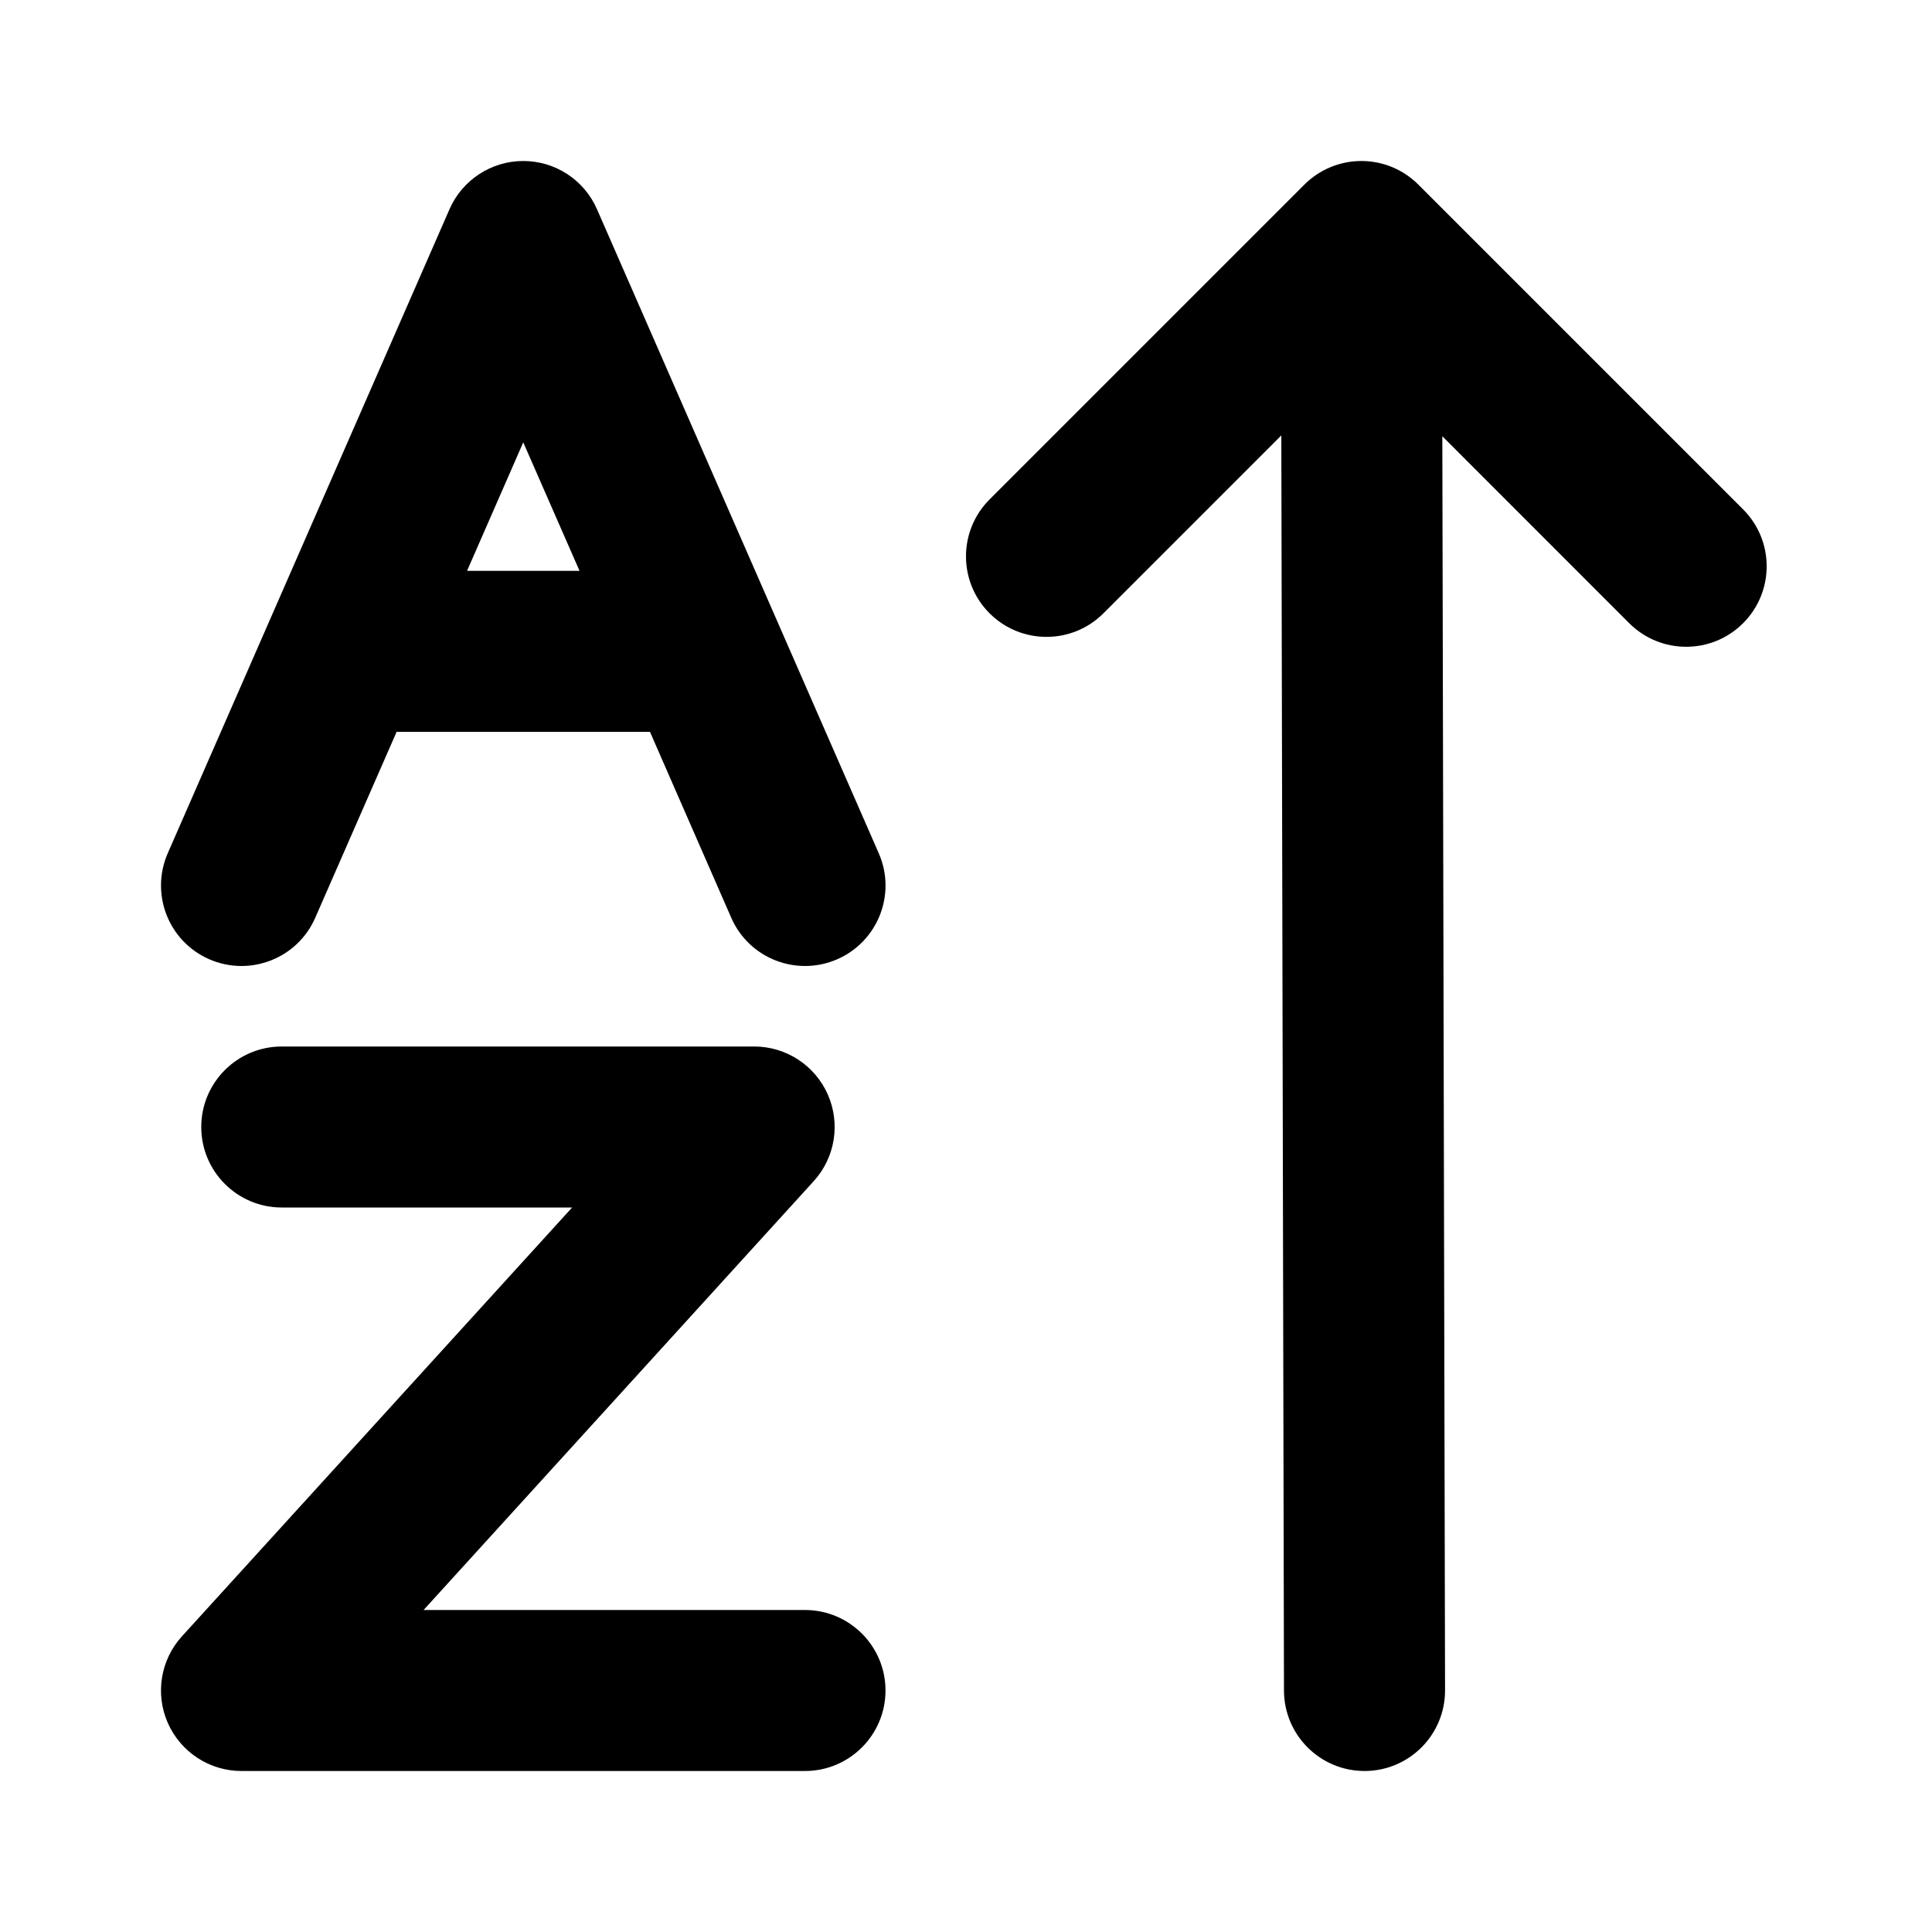
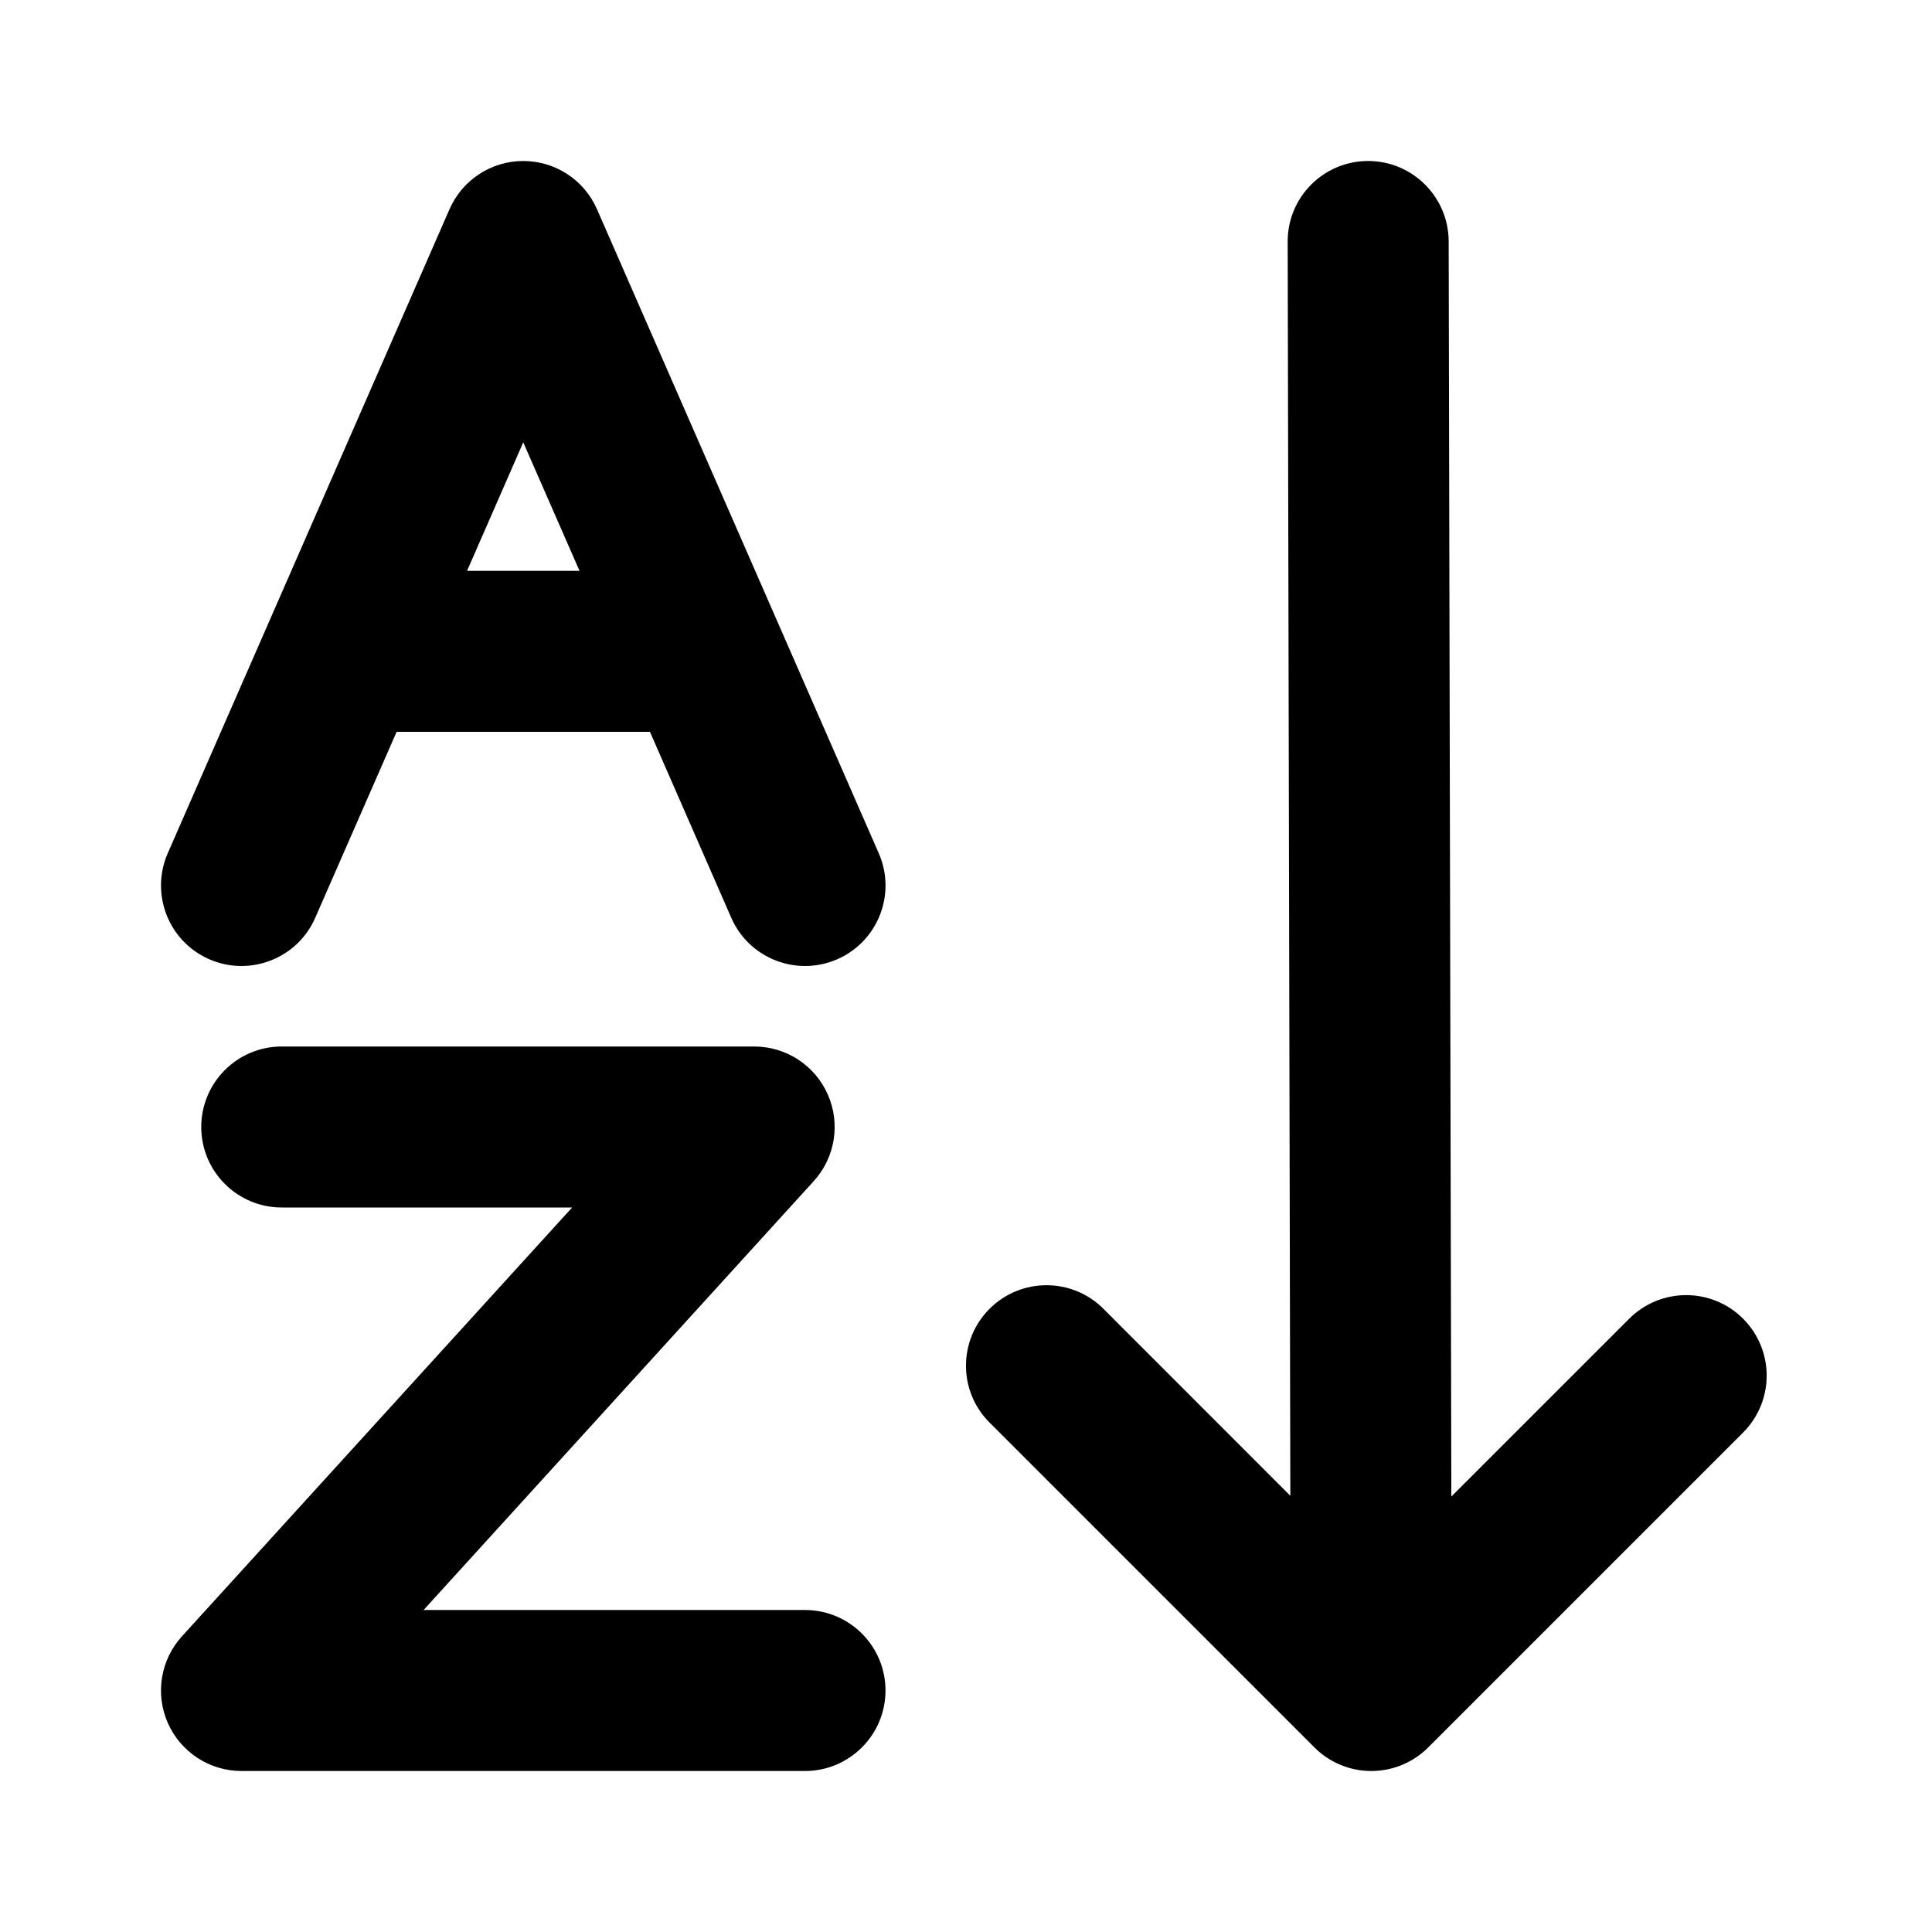
<svg xmlns="http://www.w3.org/2000/svg" width="24" height="24" viewBox="0 0 24 24" fill="none">
  <path fill-rule="evenodd" clip-rule="evenodd" d="M2.5 14C2.5 13.448 2.948 13 3.5 13H9.369C9.764 13 10.123 13.233 10.283 13.596C10.443 13.958 10.375 14.38 10.108 14.673L5.262 20H10C10.552 20 11 20.448 11 21C11 21.552 10.552 22 10 22H3C2.604 22 2.246 21.767 2.085 21.404C1.925 21.042 1.994 20.62 2.26 20.327L7.107 15H3.5C2.948 15 2.5 14.552 2.5 14Z" fill="black" />
  <path fill-rule="evenodd" clip-rule="evenodd" d="M6.5 2C6.898 2 7.257 2.235 7.416 2.599L10.916 10.599C11.138 11.105 10.907 11.695 10.401 11.916C9.895 12.137 9.305 11.907 9.084 11.401L8.074 9.091H4.927L3.916 11.401C3.695 11.907 3.105 12.137 2.599 11.916C2.093 11.695 1.863 11.105 2.084 10.599L5.584 2.599C5.743 2.235 6.103 2 6.5 2ZM5.802 7.091H7.199L6.5 5.495L5.802 7.091Z" fill="black" />
-   <path fill-rule="evenodd" clip-rule="evenodd" d="M16.953 22C16.4 22.001 15.952 21.554 15.95 21.002L15.917 5.409L13.707 7.619C13.317 8.009 12.684 8.009 12.293 7.619C11.902 7.228 11.902 6.595 12.293 6.204L16.204 2.293C16.392 2.105 16.646 2 16.912 2C17.177 2 17.431 2.105 17.619 2.293L21.653 6.327C22.044 6.718 22.044 7.351 21.653 7.742C21.263 8.132 20.63 8.132 20.239 7.742L17.917 5.419L17.951 20.998C17.952 21.55 17.505 21.999 16.953 22Z" fill="black" />
+   <path fill-rule="evenodd" clip-rule="evenodd" d="M16.994 2C17.546 1.999 17.994 2.446 17.996 2.998L18.029 18.591L20.239 16.381C20.63 15.991 21.263 15.991 21.653 16.381C22.044 16.772 22.044 17.405 21.653 17.796L17.742 21.707C17.554 21.895 17.3 22 17.035 22C16.769 22 16.515 21.895 16.328 21.707L12.293 17.672C11.902 17.282 11.902 16.649 12.293 16.258C12.683 15.868 13.317 15.868 13.707 16.258L16.029 18.581L15.996 3.002C15.994 2.45 16.441 2.001 16.994 2Z" fill="black" />
</svg>
